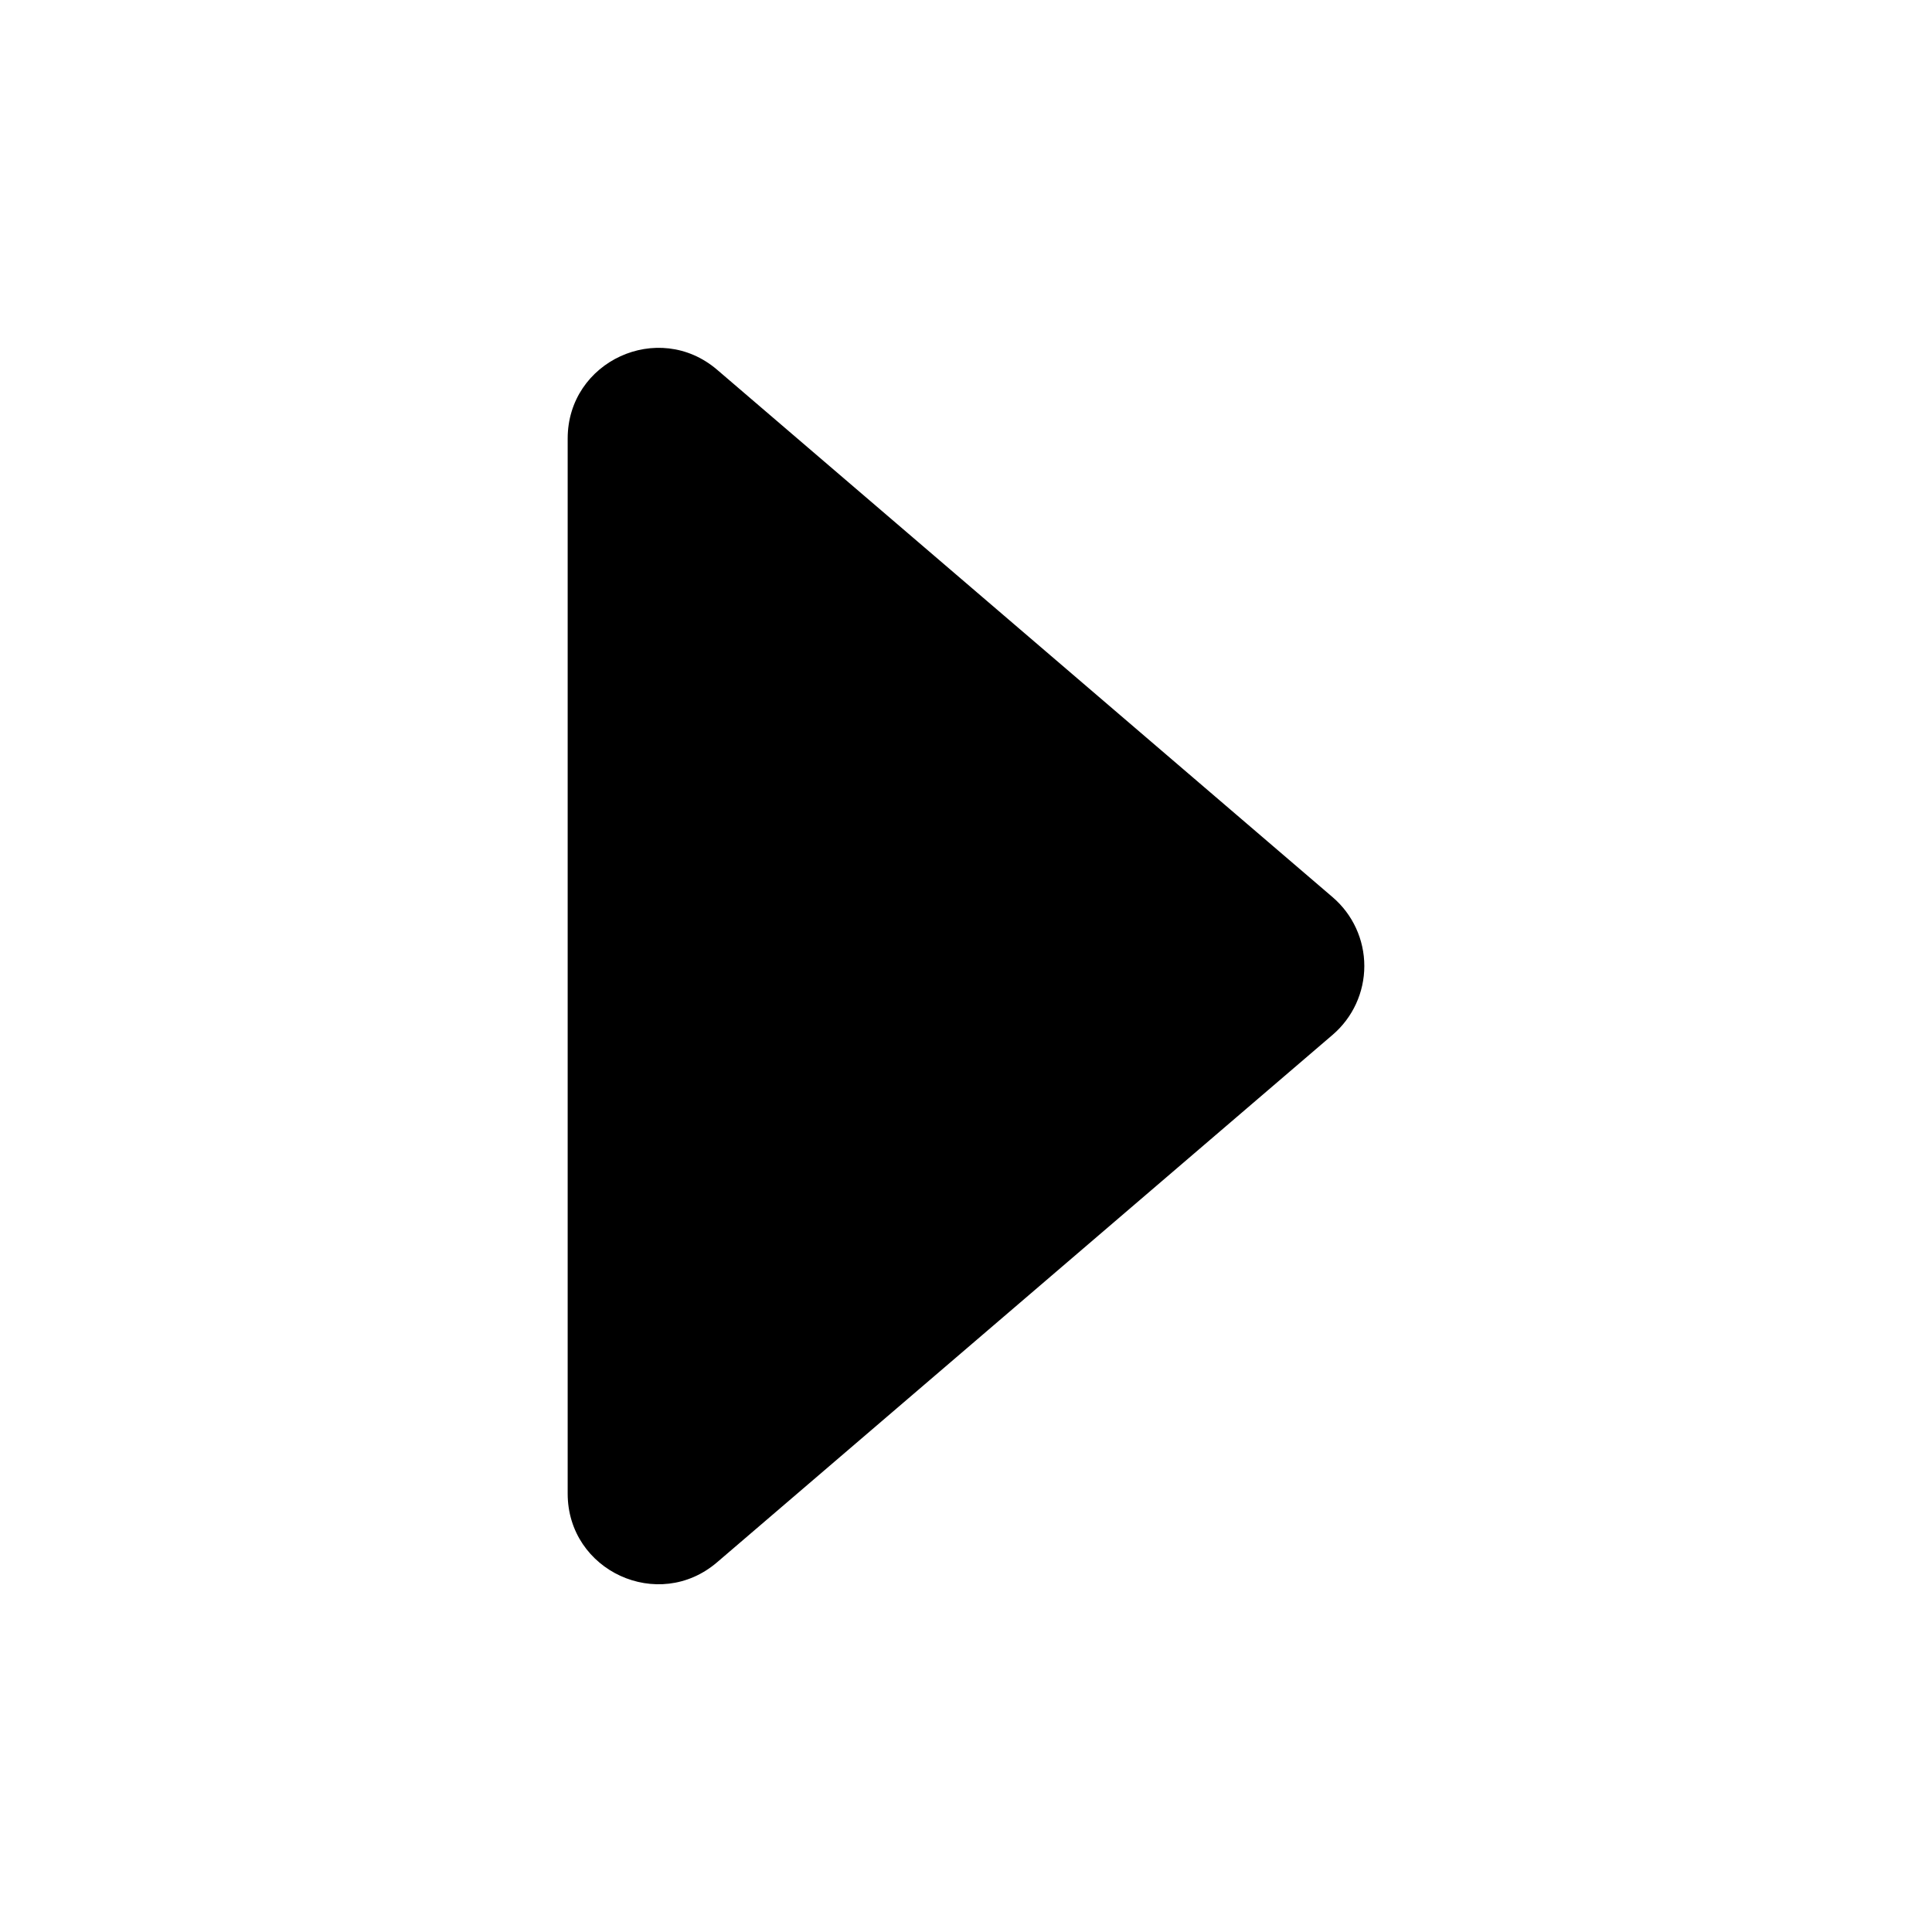
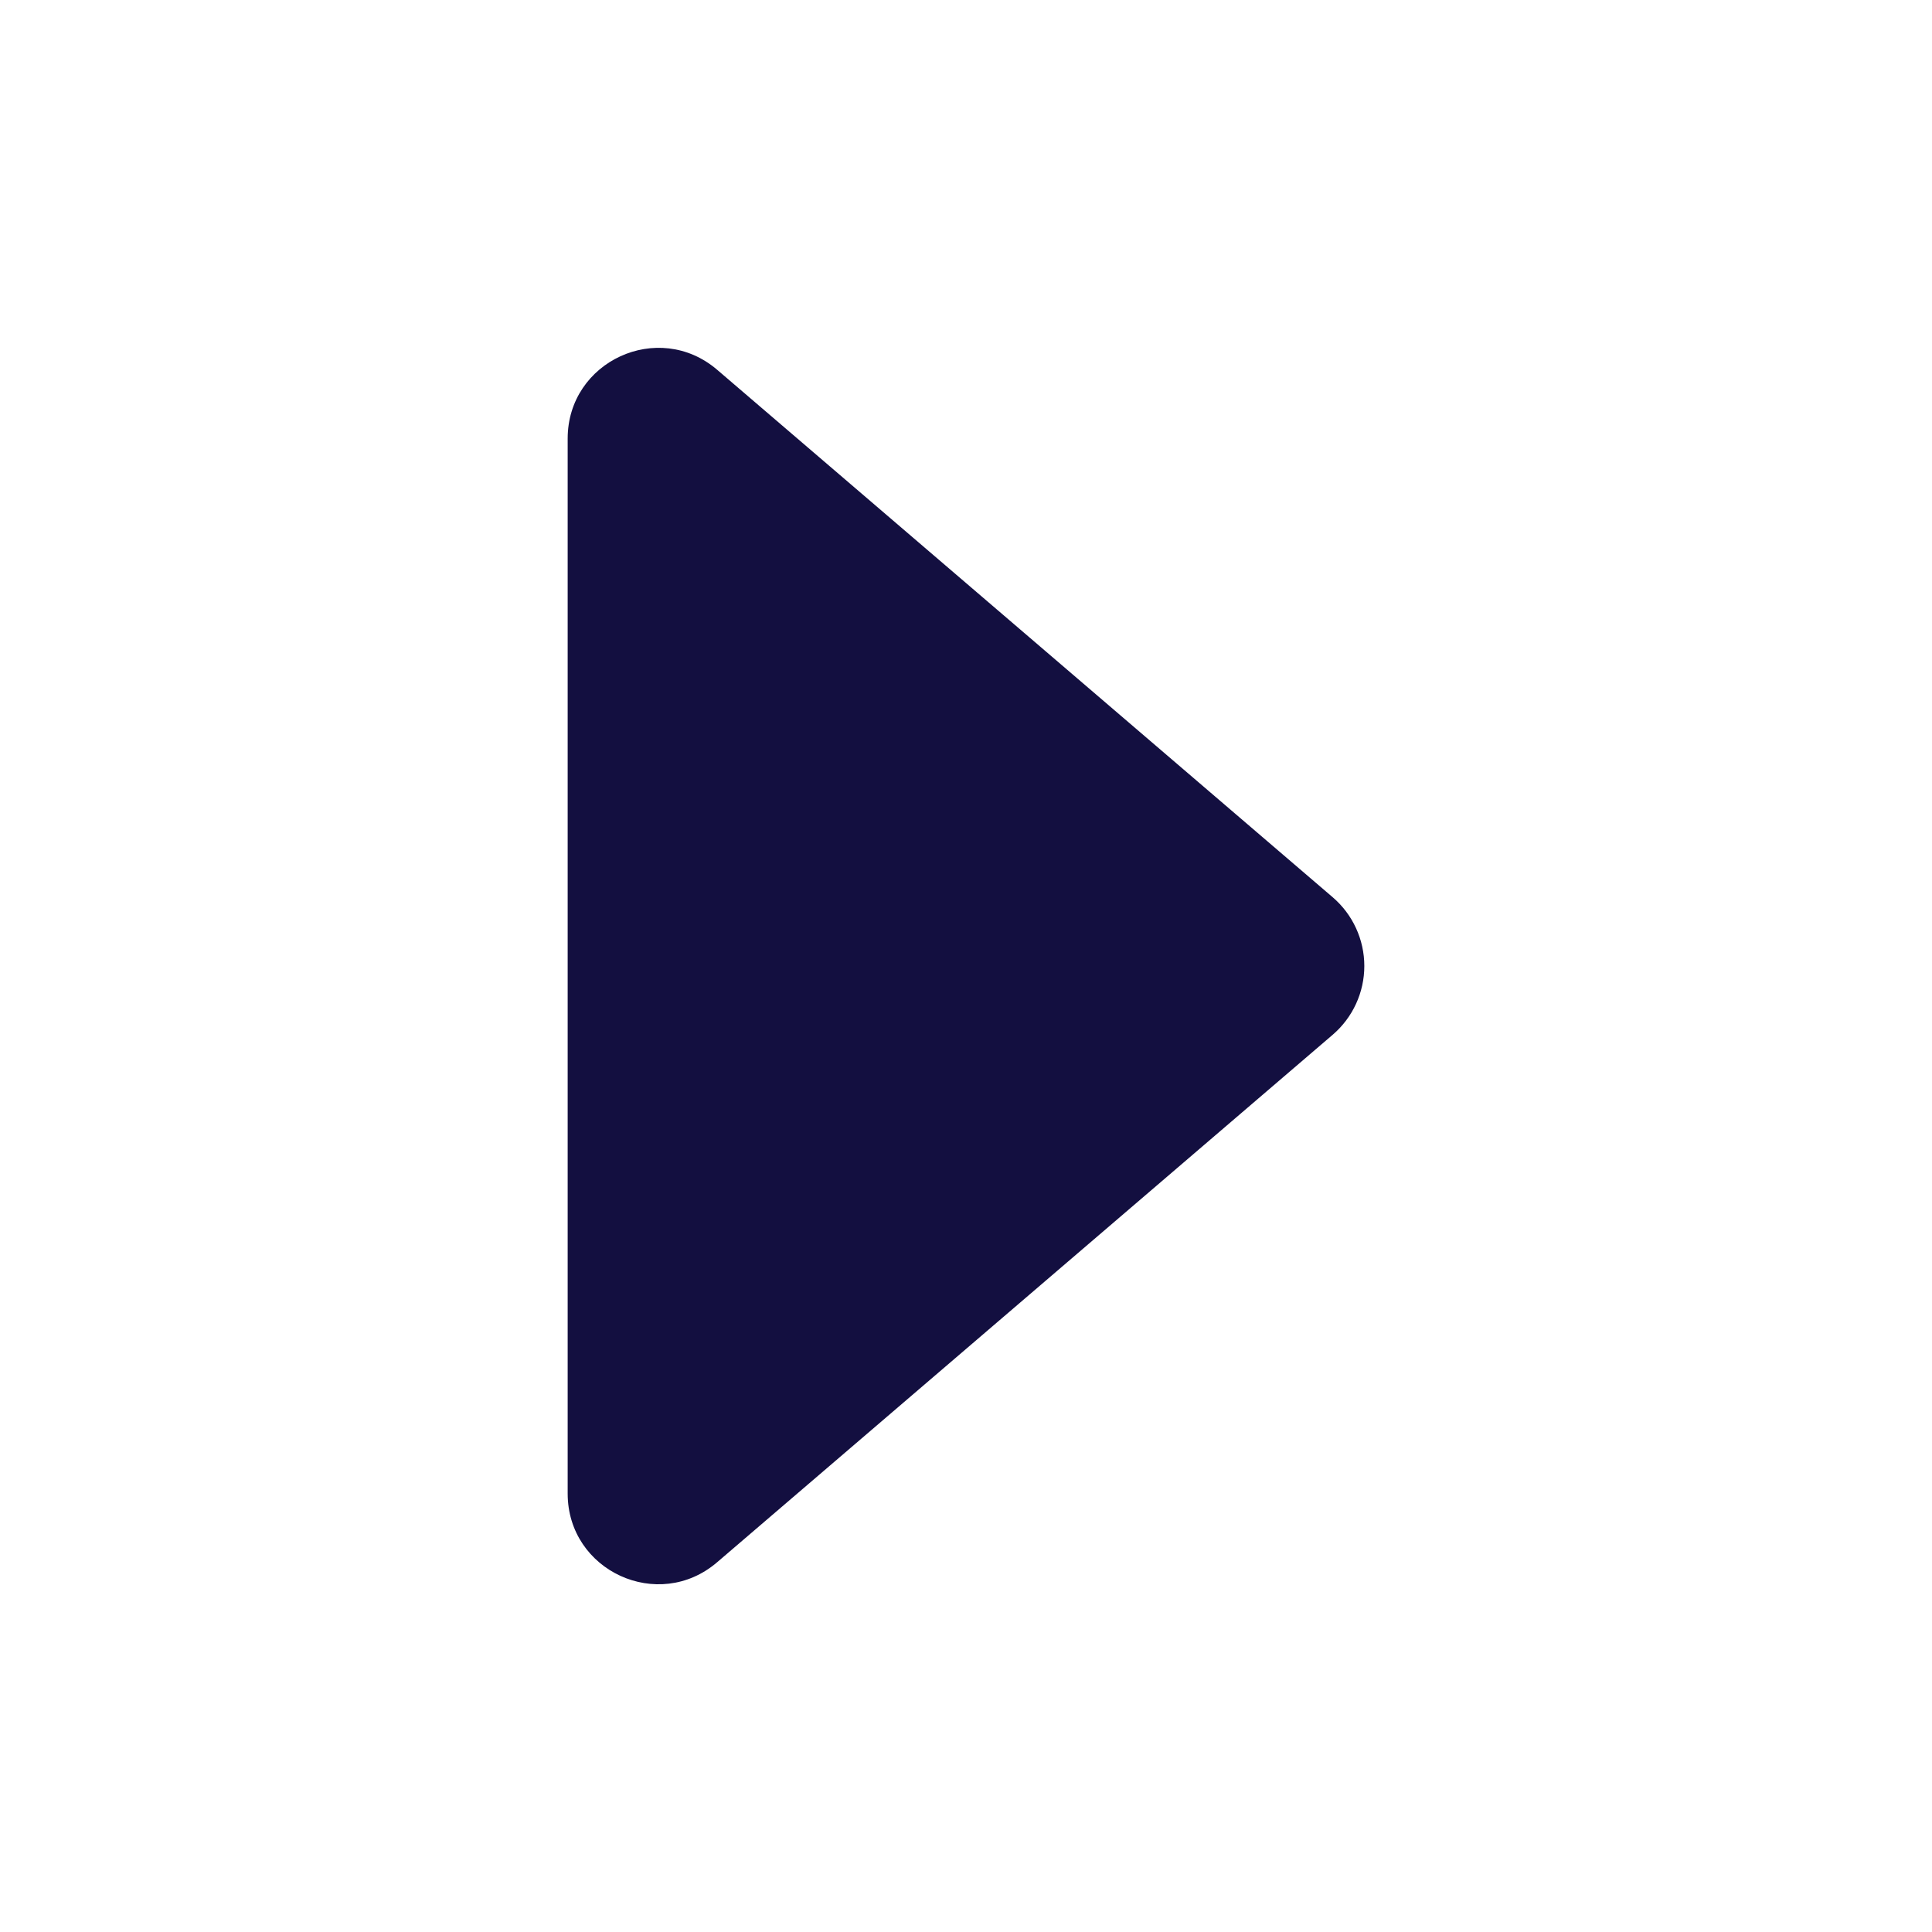
- <svg xmlns="http://www.w3.org/2000/svg" class="ionicon" viewBox="0 0 512 512">
+ <svg xmlns="http://www.w3.org/2000/svg" fill="#130f40" class="ionicon" viewBox="0 0 512 512">
  <path d="M190.06 414l163.12-139.78a24 24 0 000-36.44L190.06 98c-15.57-13.34-39.62-2.28-39.62 18.22v279.6c0 20.5 24.05 31.56 39.62 18.18z" />
</svg>
